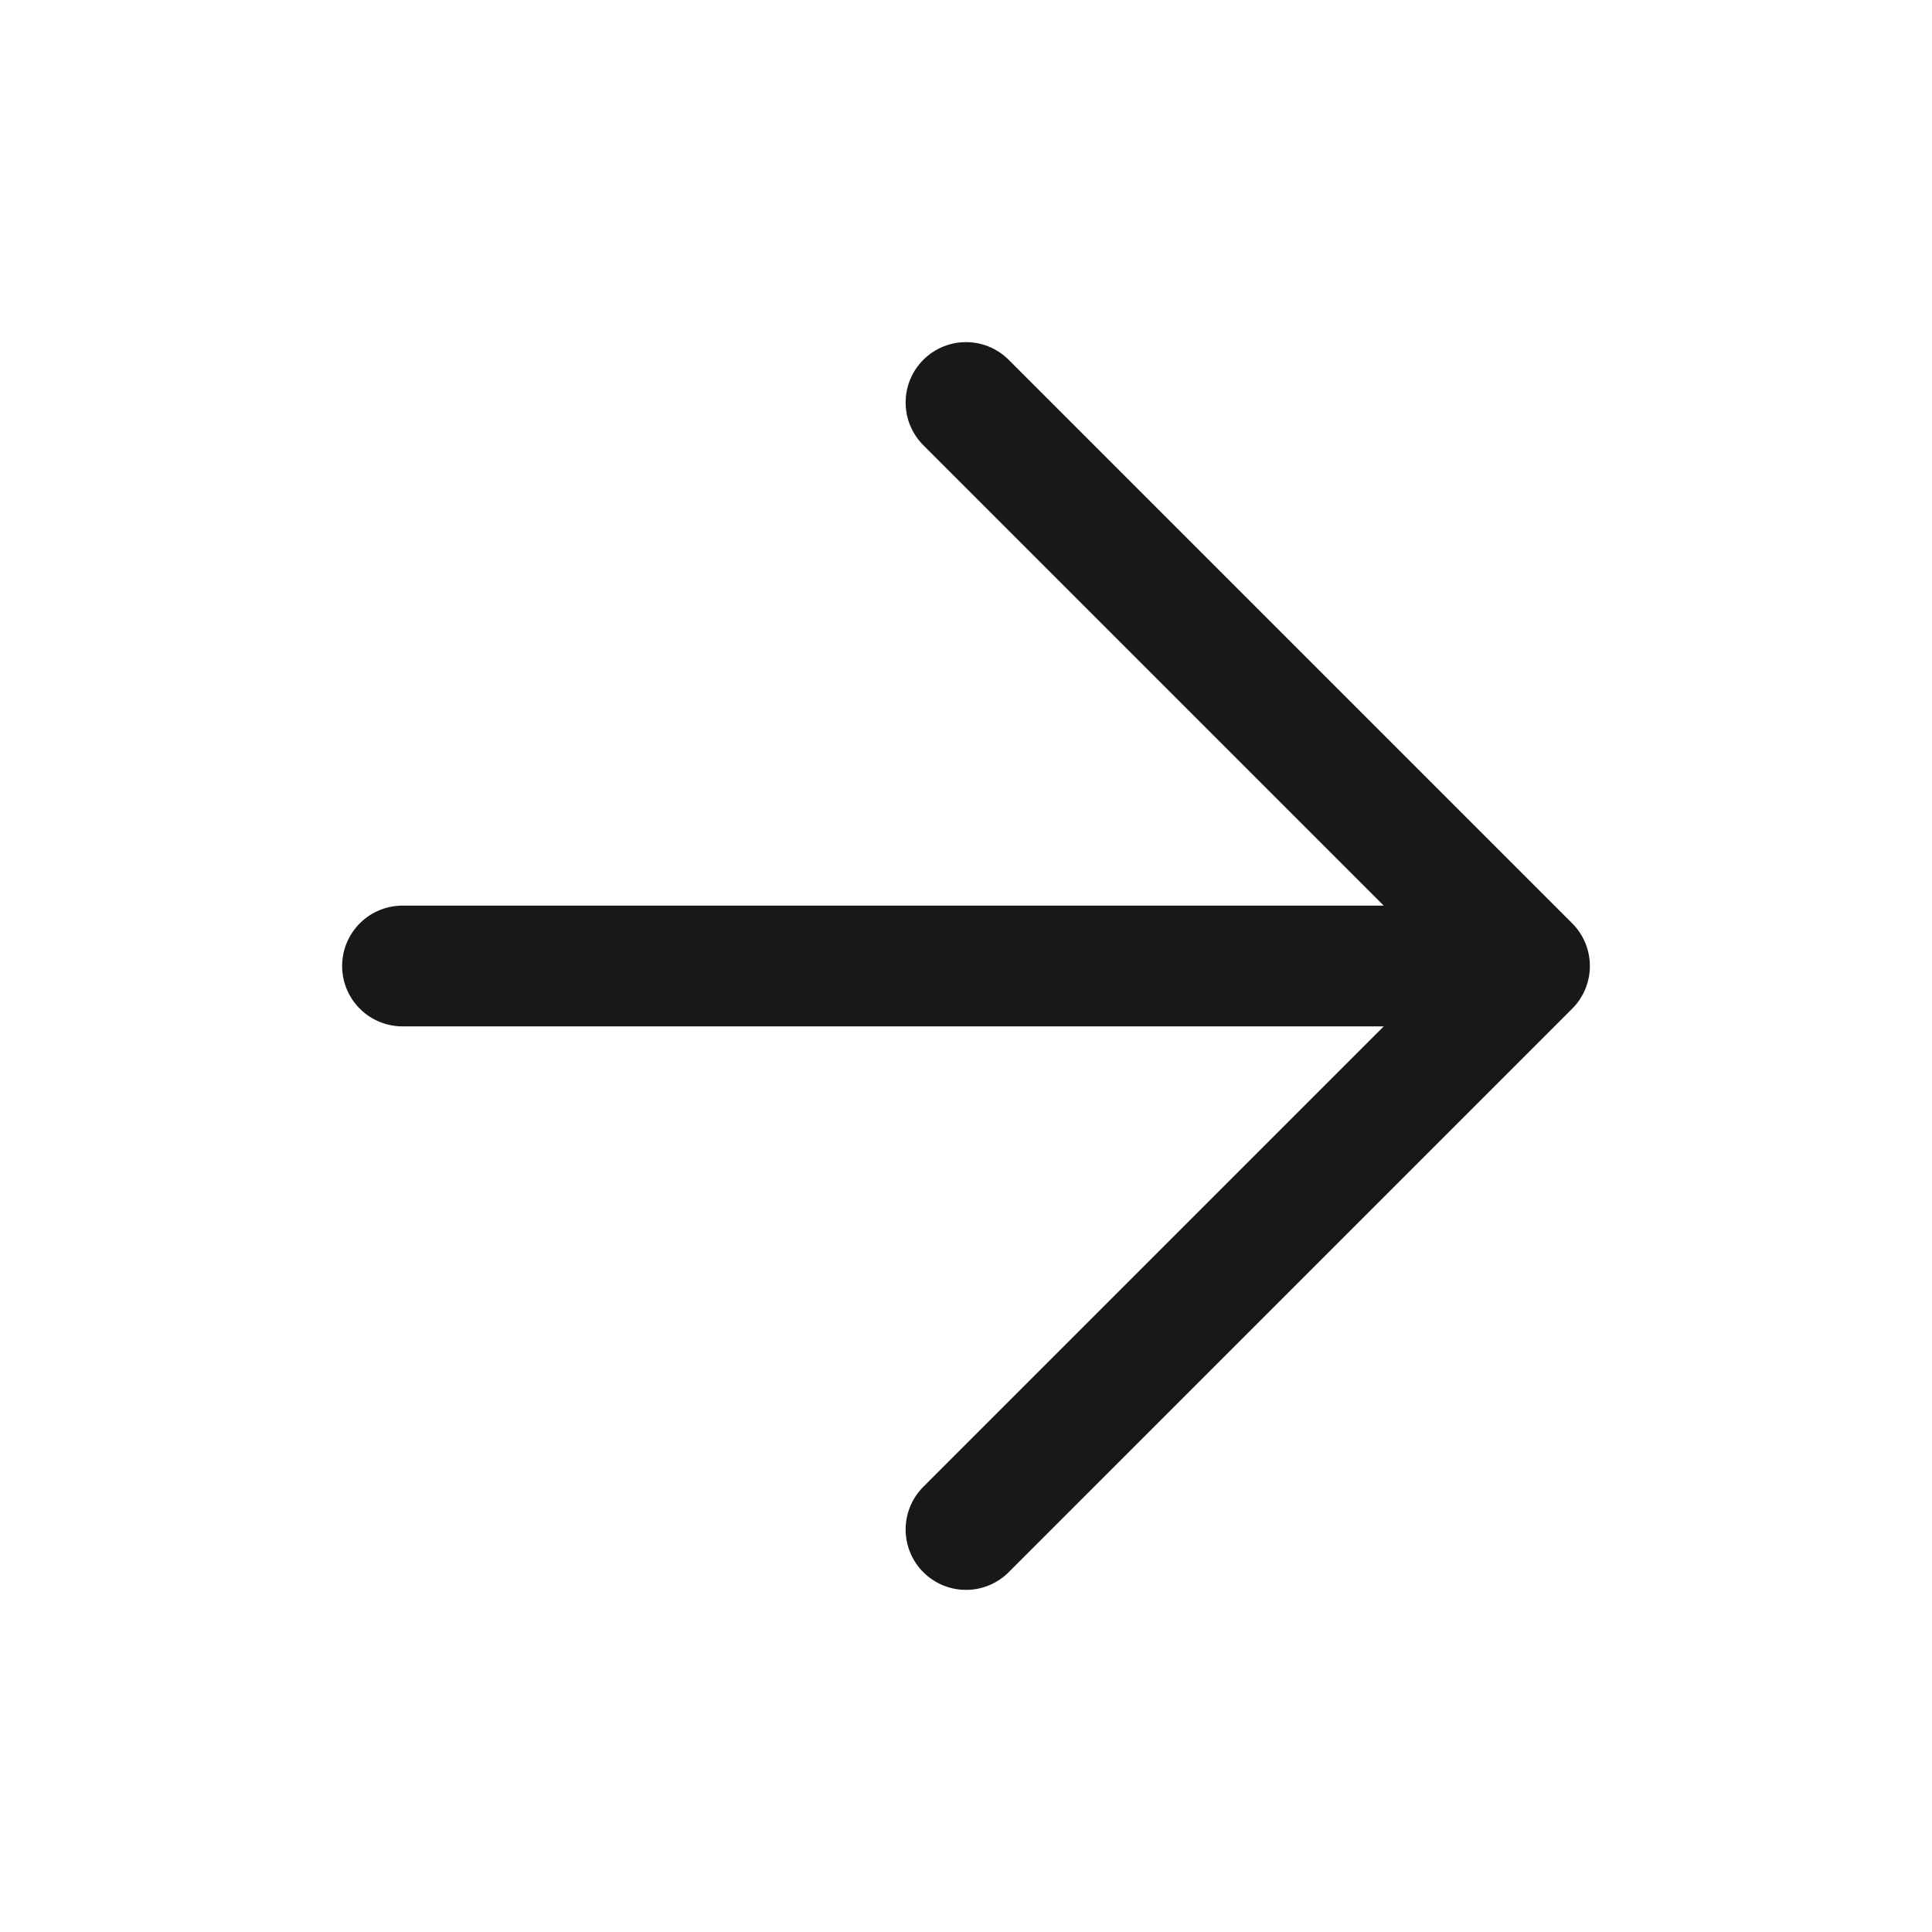
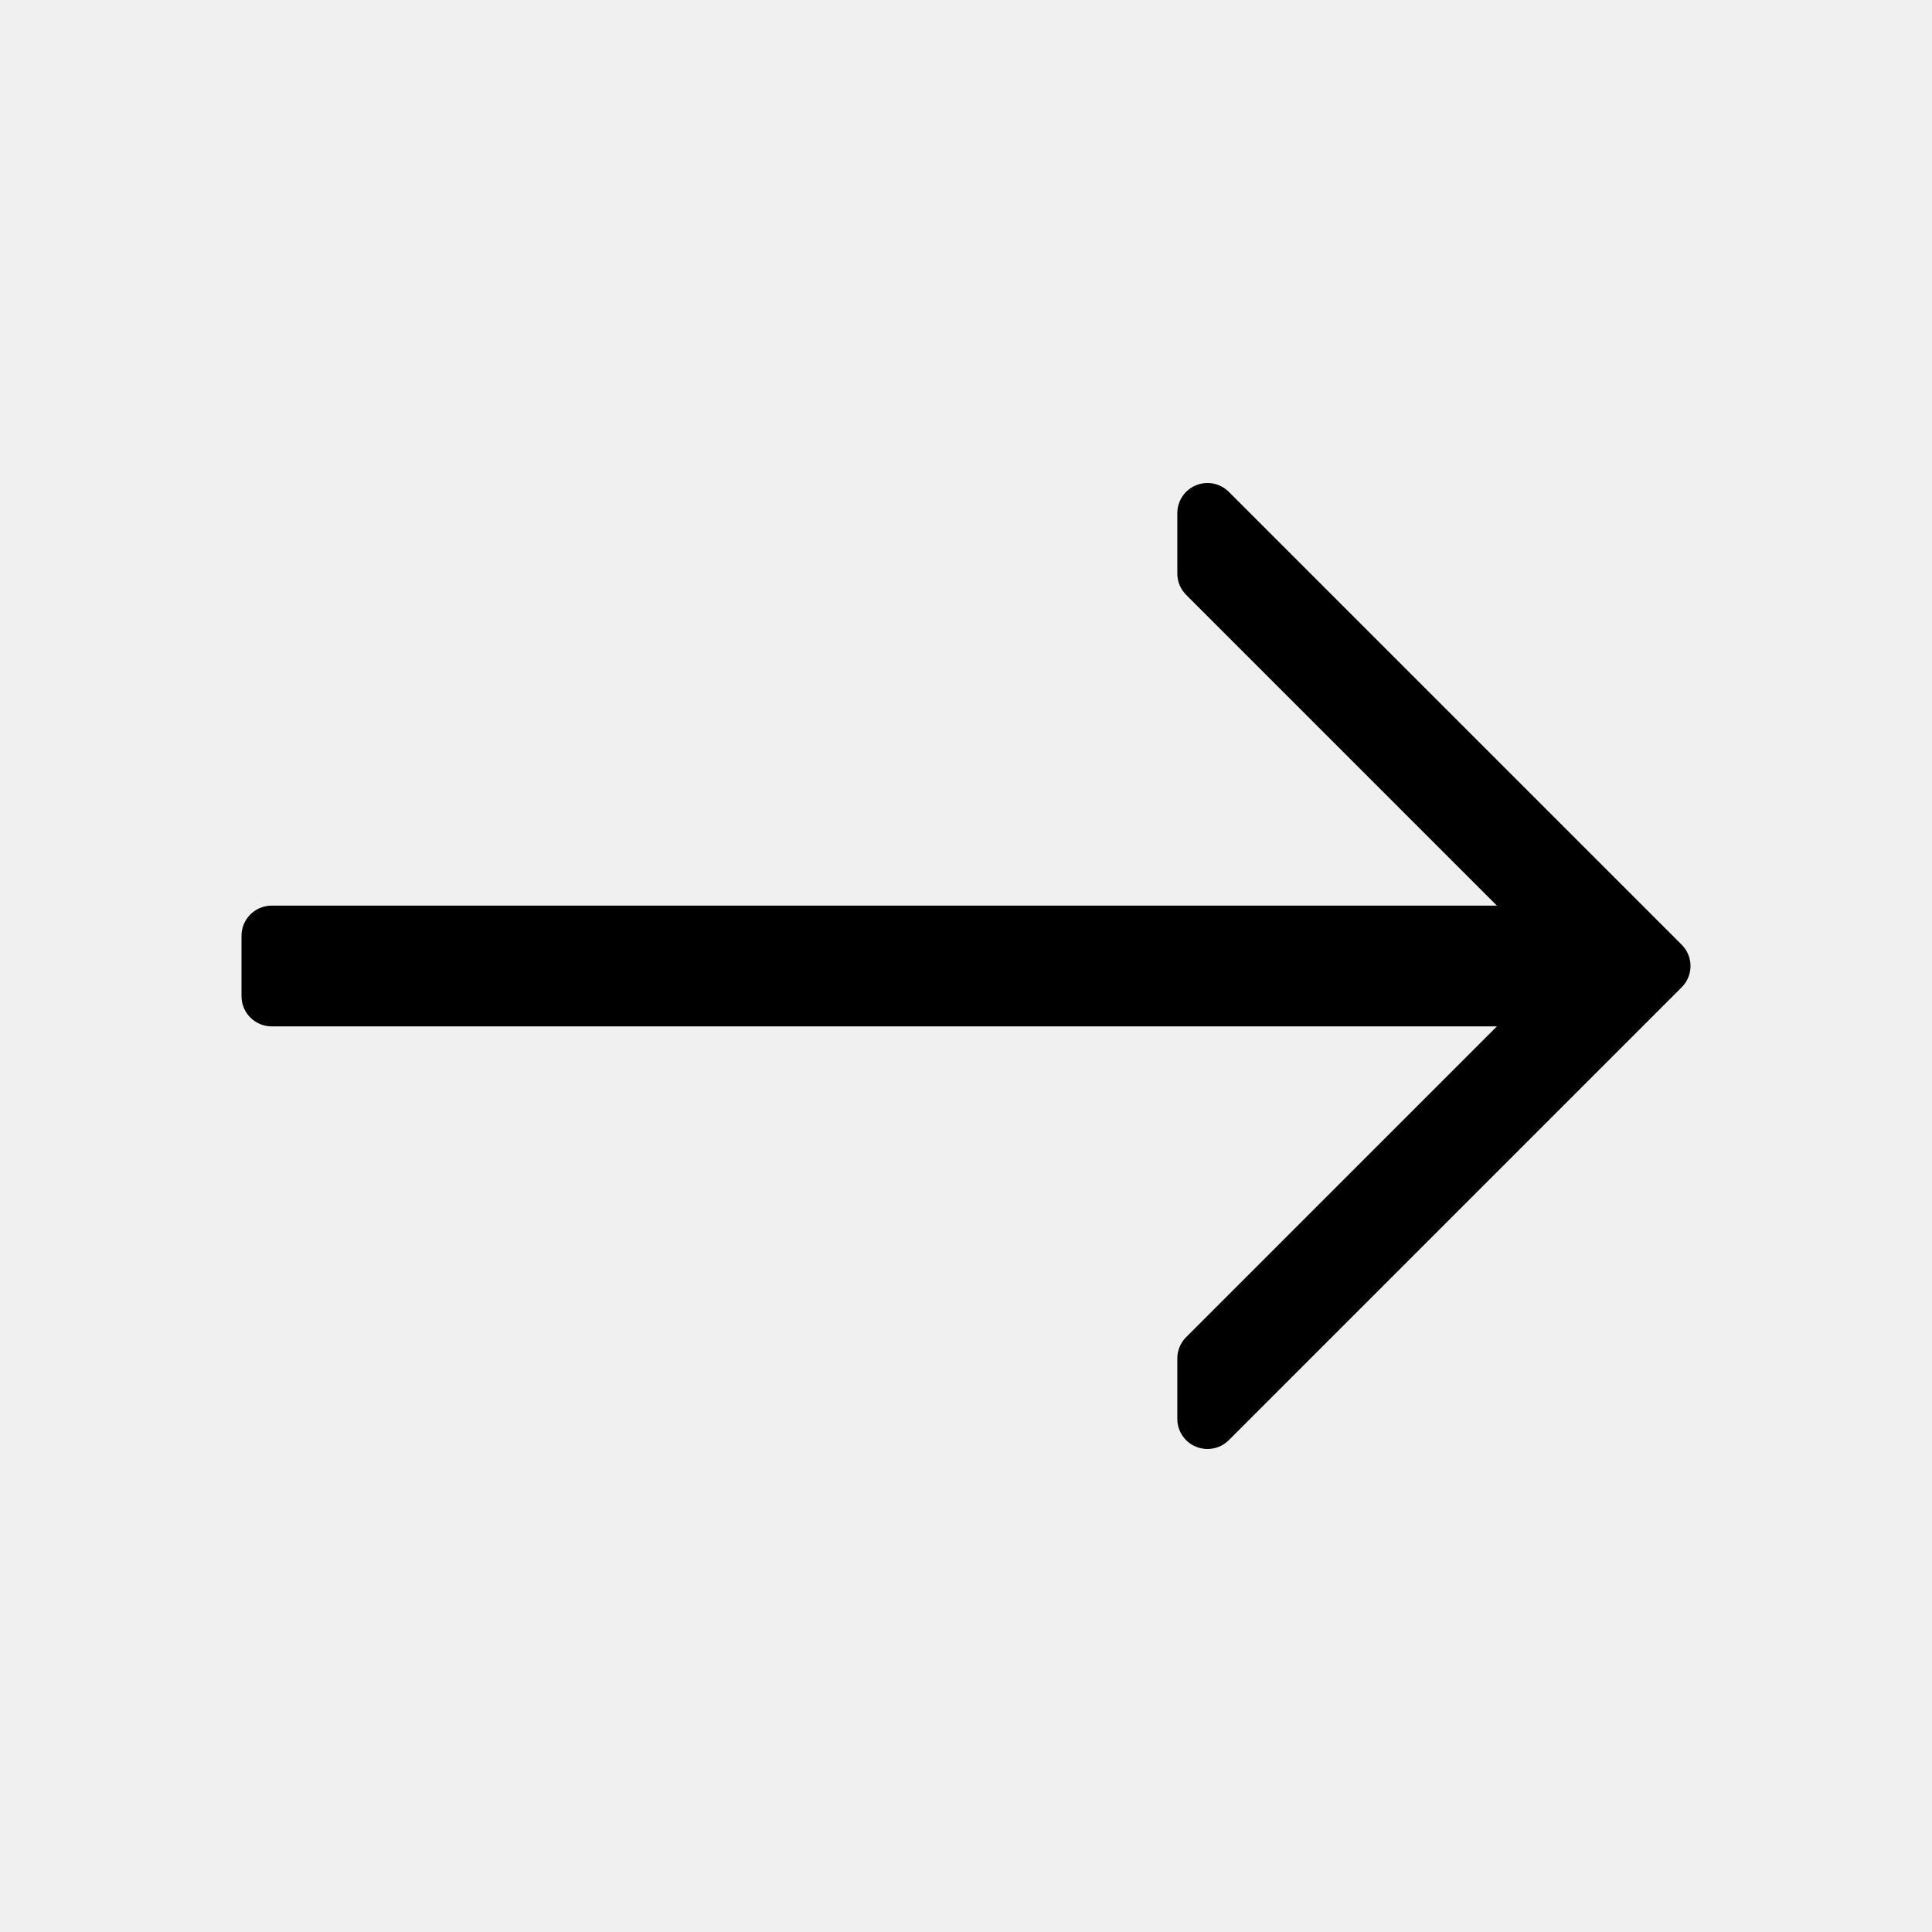
<svg xmlns="http://www.w3.org/2000/svg" width="24" height="24" viewBox="0 0 24 24" fill="none">
-   <rect width="24" height="24" fill="white" />
-   <path d="M5 12H19M19 12L12 5M19 12L12 19" stroke="#18181B" stroke-width="1.5" stroke-linecap="round" stroke-linejoin="round" />
+   <path d="M20.89 11.735L15.265 6.11C15.157 6.003 14.997 5.97 14.856 6.029C14.716 6.086 14.625 6.223 14.625 6.375V7.125C14.625 7.225 14.665 7.32 14.735 7.39L18.595 11.25H3.375C3.168 11.25 3 11.418 3 11.625V12.375C3 12.582 3.168 12.75 3.375 12.75H18.595L14.735 16.61C14.665 16.68 14.625 16.775 14.625 16.875V17.625C14.625 17.777 14.716 17.914 14.856 17.971C14.903 17.991 14.952 18 15 18C15.097 18 15.193 17.962 15.265 17.89L20.89 12.265C21.037 12.119 21.037 11.881 20.89 11.735Z" fill="black" />
</svg>
